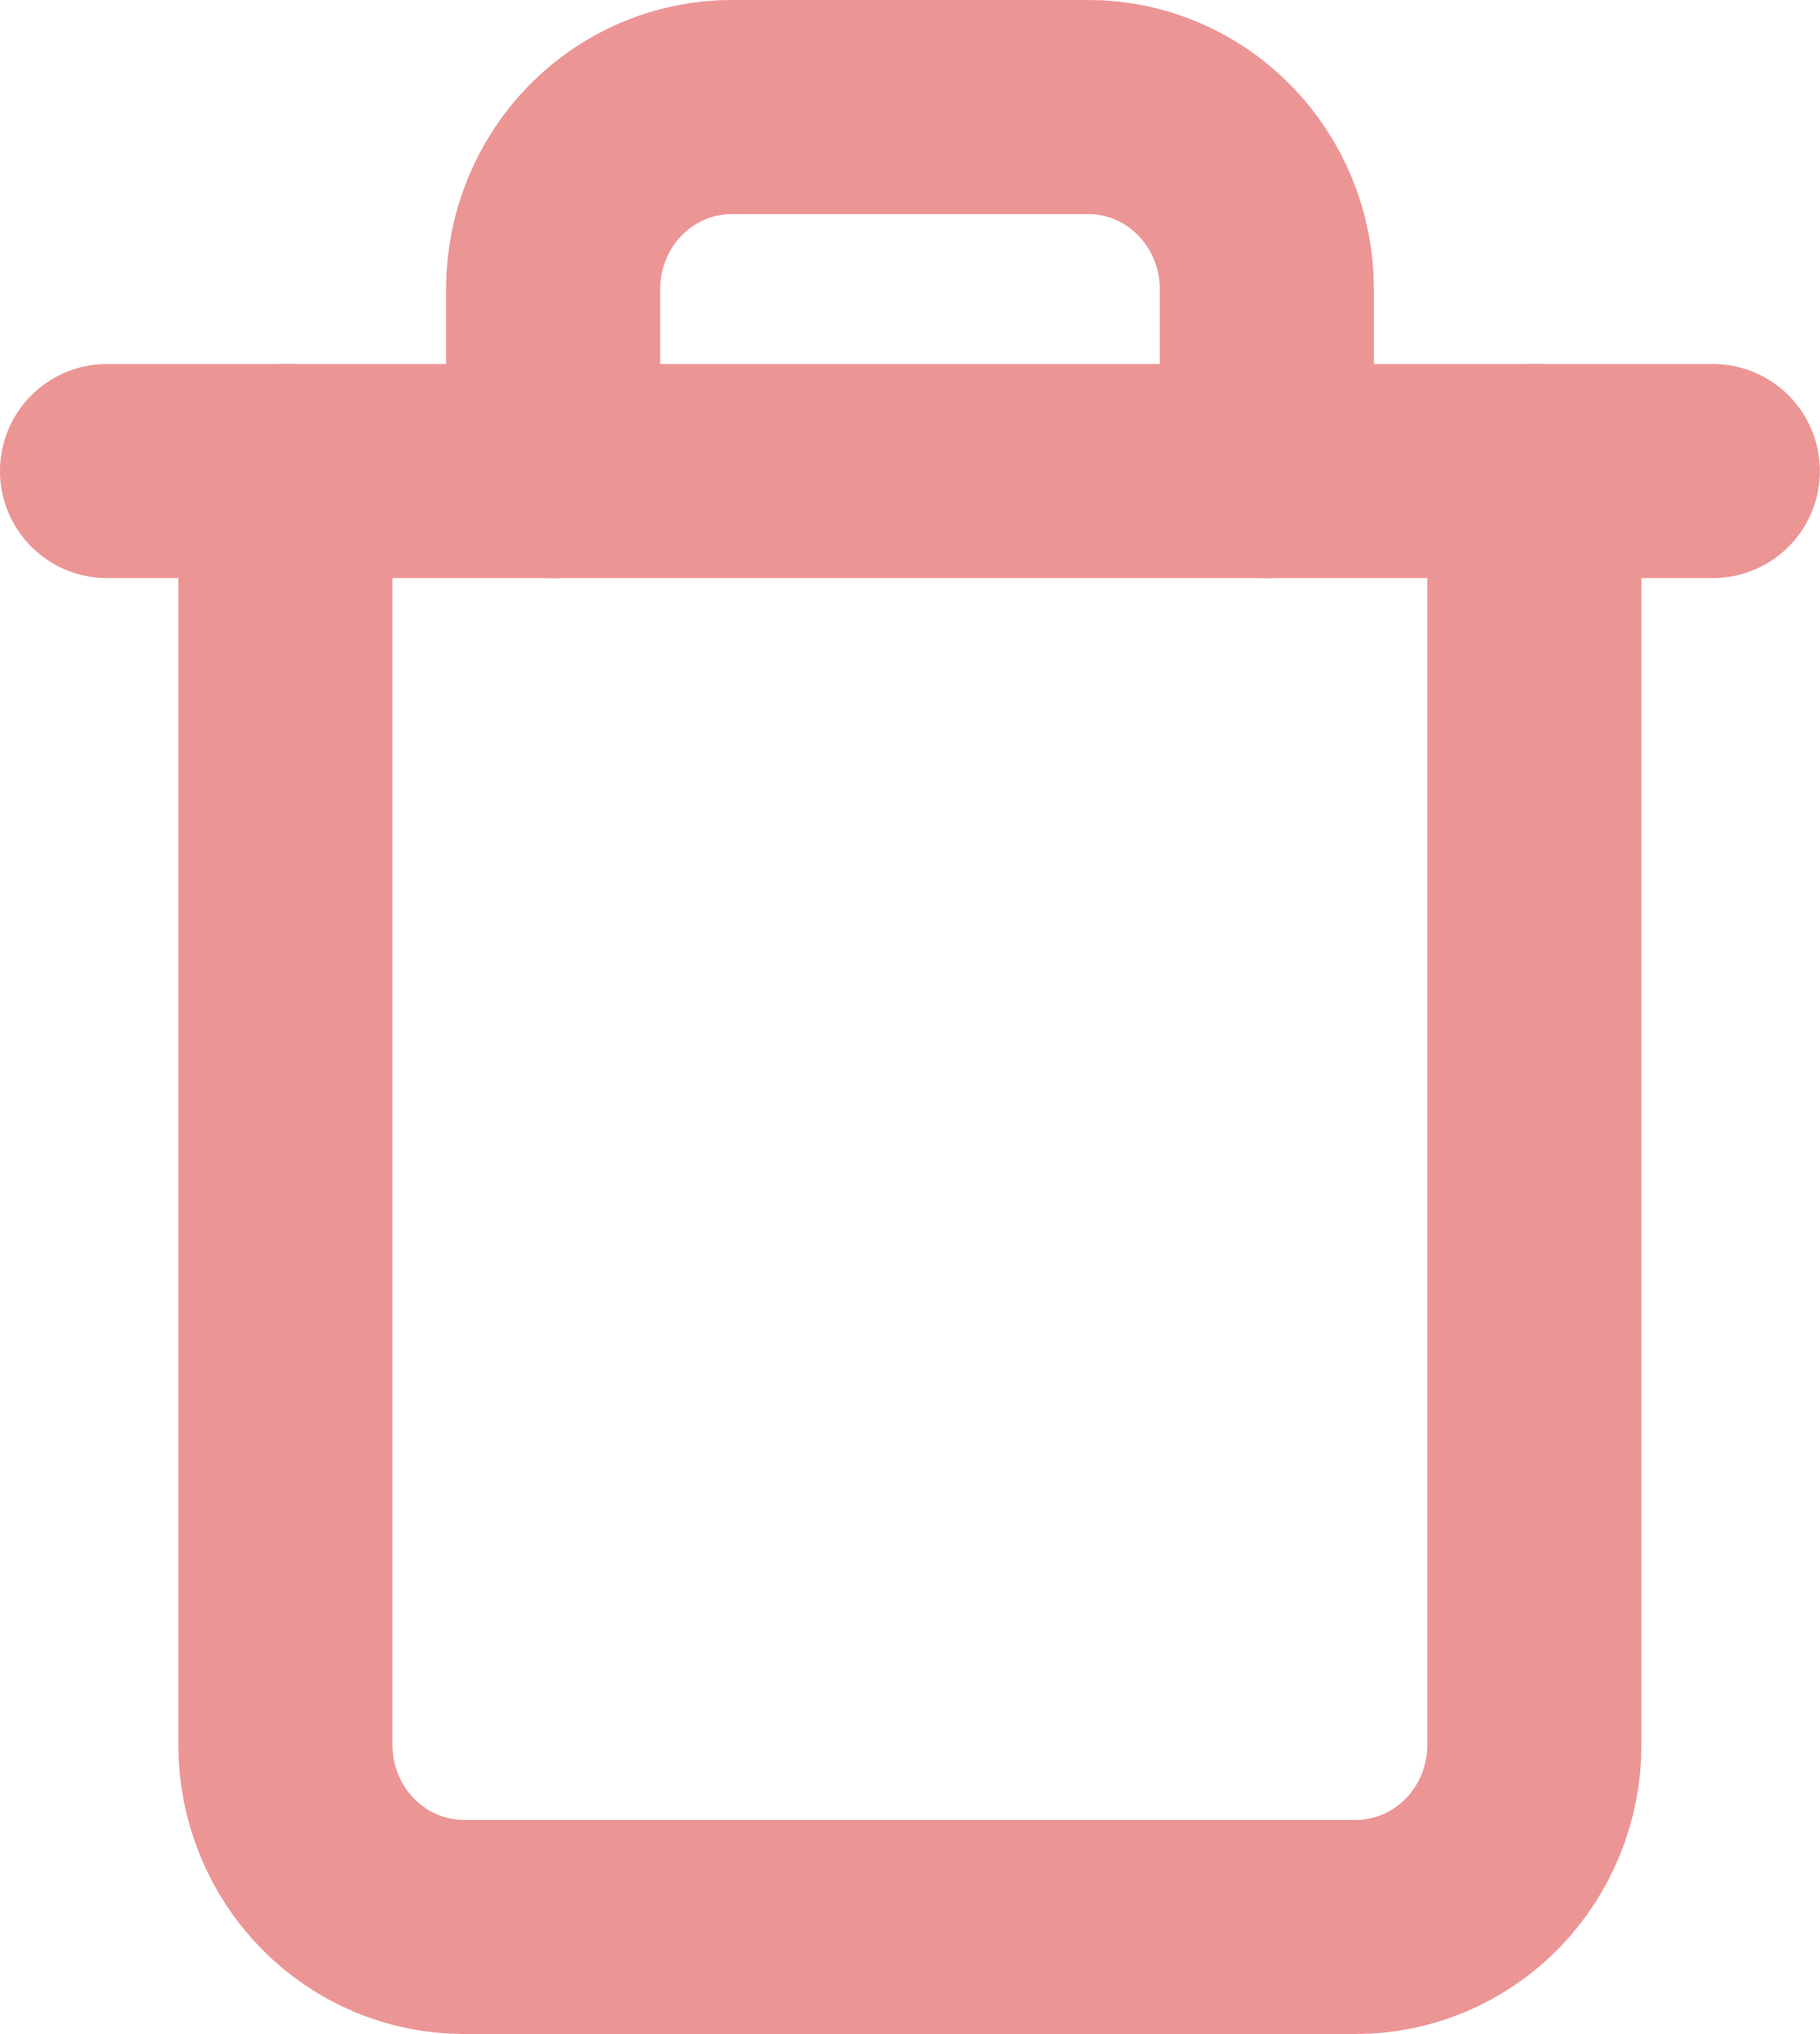
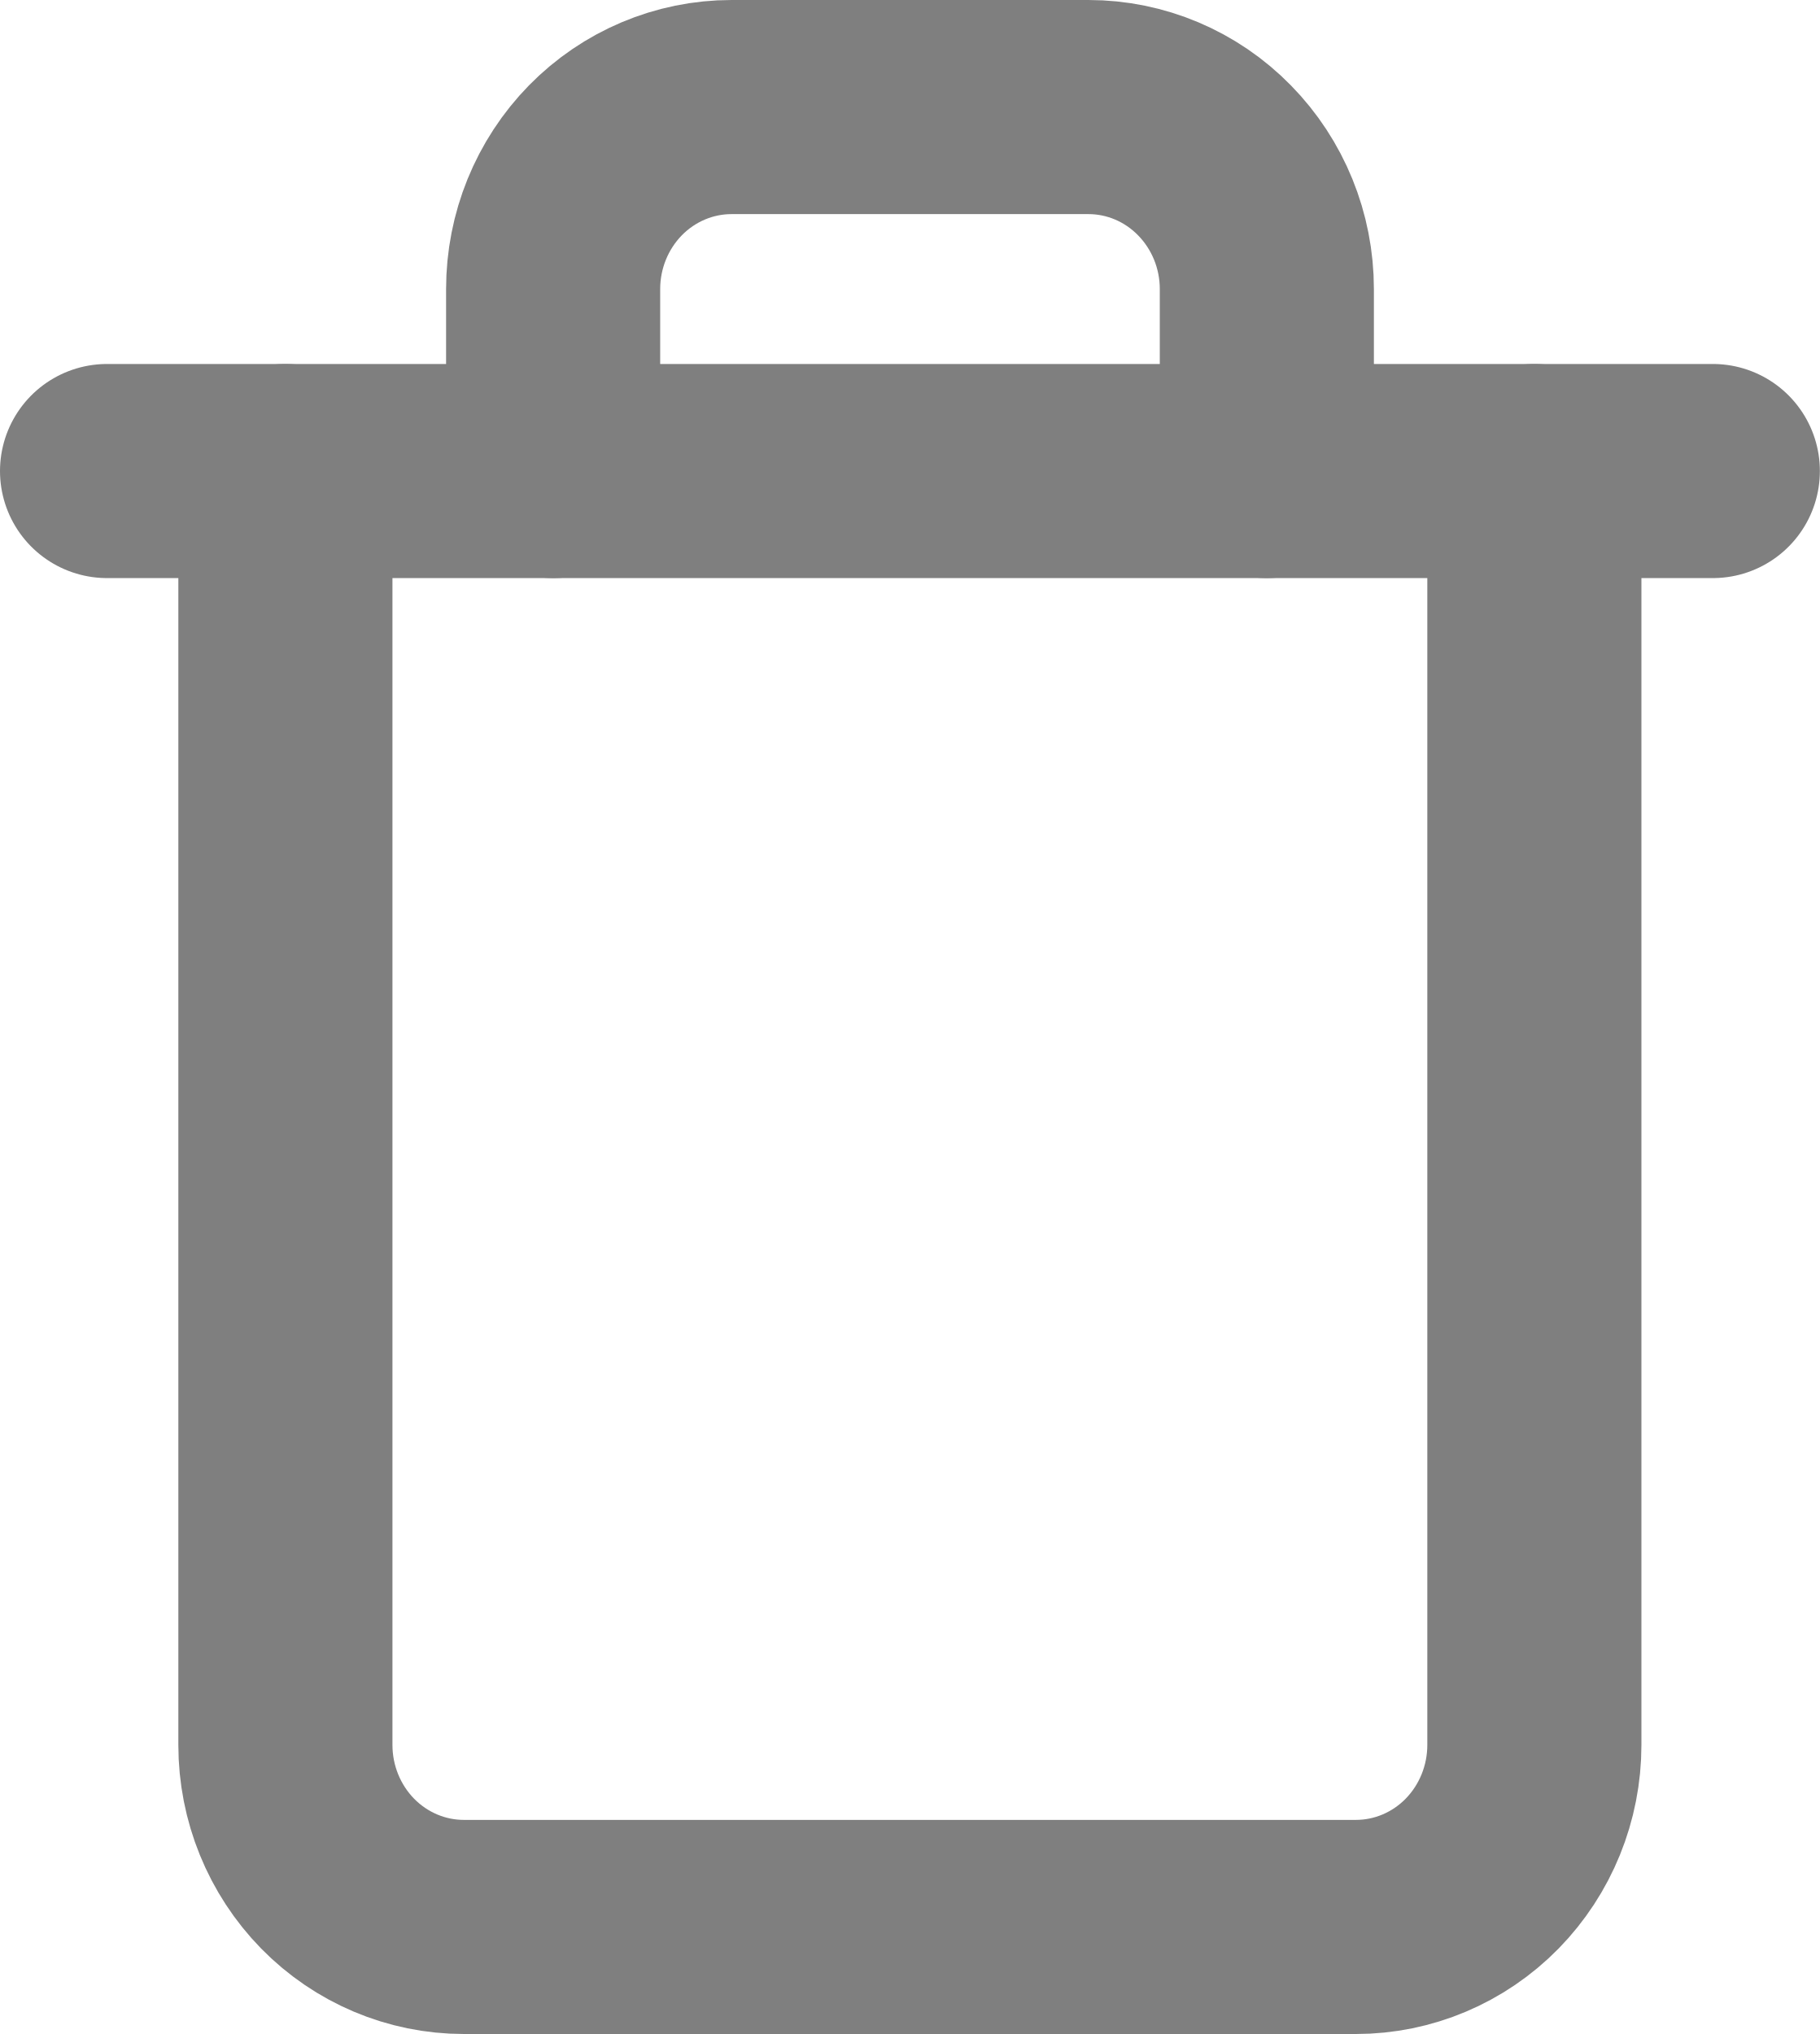
<svg xmlns="http://www.w3.org/2000/svg" width="17" height="19" viewBox="0 0 17 19" fill="none">
  <g opacity="0.5">
-     <path d="M14.333 4.4V16.3C14.333 16.751 14.157 17.183 13.845 17.502C13.532 17.821 13.108 18 12.666 18H4.333C3.891 18 3.467 17.821 3.154 17.502C2.842 17.183 2.666 16.751 2.666 16.3V4.4" stroke="#DA2B2B" stroke-width="2" stroke-linecap="round" stroke-linejoin="round" />
-     <path d="M1 4.4H16" stroke="#DA2B2B" stroke-width="2" stroke-linecap="round" stroke-linejoin="round" />
-     <path d="M5.167 4.4V2.7C5.167 2.249 5.343 1.817 5.655 1.498C5.968 1.179 6.392 1 6.834 1H10.167C10.609 1 11.033 1.179 11.345 1.498C11.658 1.817 11.834 2.249 11.834 2.7V4.4" stroke="#DA2B2B" stroke-width="2" stroke-linecap="round" stroke-linejoin="round" />
+     <path d="M14.333 4.4V16.3C14.333 16.751 14.157 17.183 13.845 17.502C13.532 17.821 13.108 18 12.666 18H4.333C3.891 18 3.467 17.821 3.154 17.502C2.842 17.183 2.666 16.751 2.666 16.3V4.4" stroke="currentColor" stroke-width="2" stroke-linecap="round" stroke-linejoin="round" />
+     <path d="M1 4.4H16" stroke="currentColor" stroke-width="2" stroke-linecap="round" stroke-linejoin="round" />
+     <path d="M5.167 4.4V2.7C5.167 2.249 5.343 1.817 5.655 1.498C5.968 1.179 6.392 1 6.834 1H10.167C10.609 1 11.033 1.179 11.345 1.498C11.658 1.817 11.834 2.249 11.834 2.7V4.4" stroke="currentColor" stroke-width="2" stroke-linecap="round" stroke-linejoin="round" />
  </g>
</svg>
